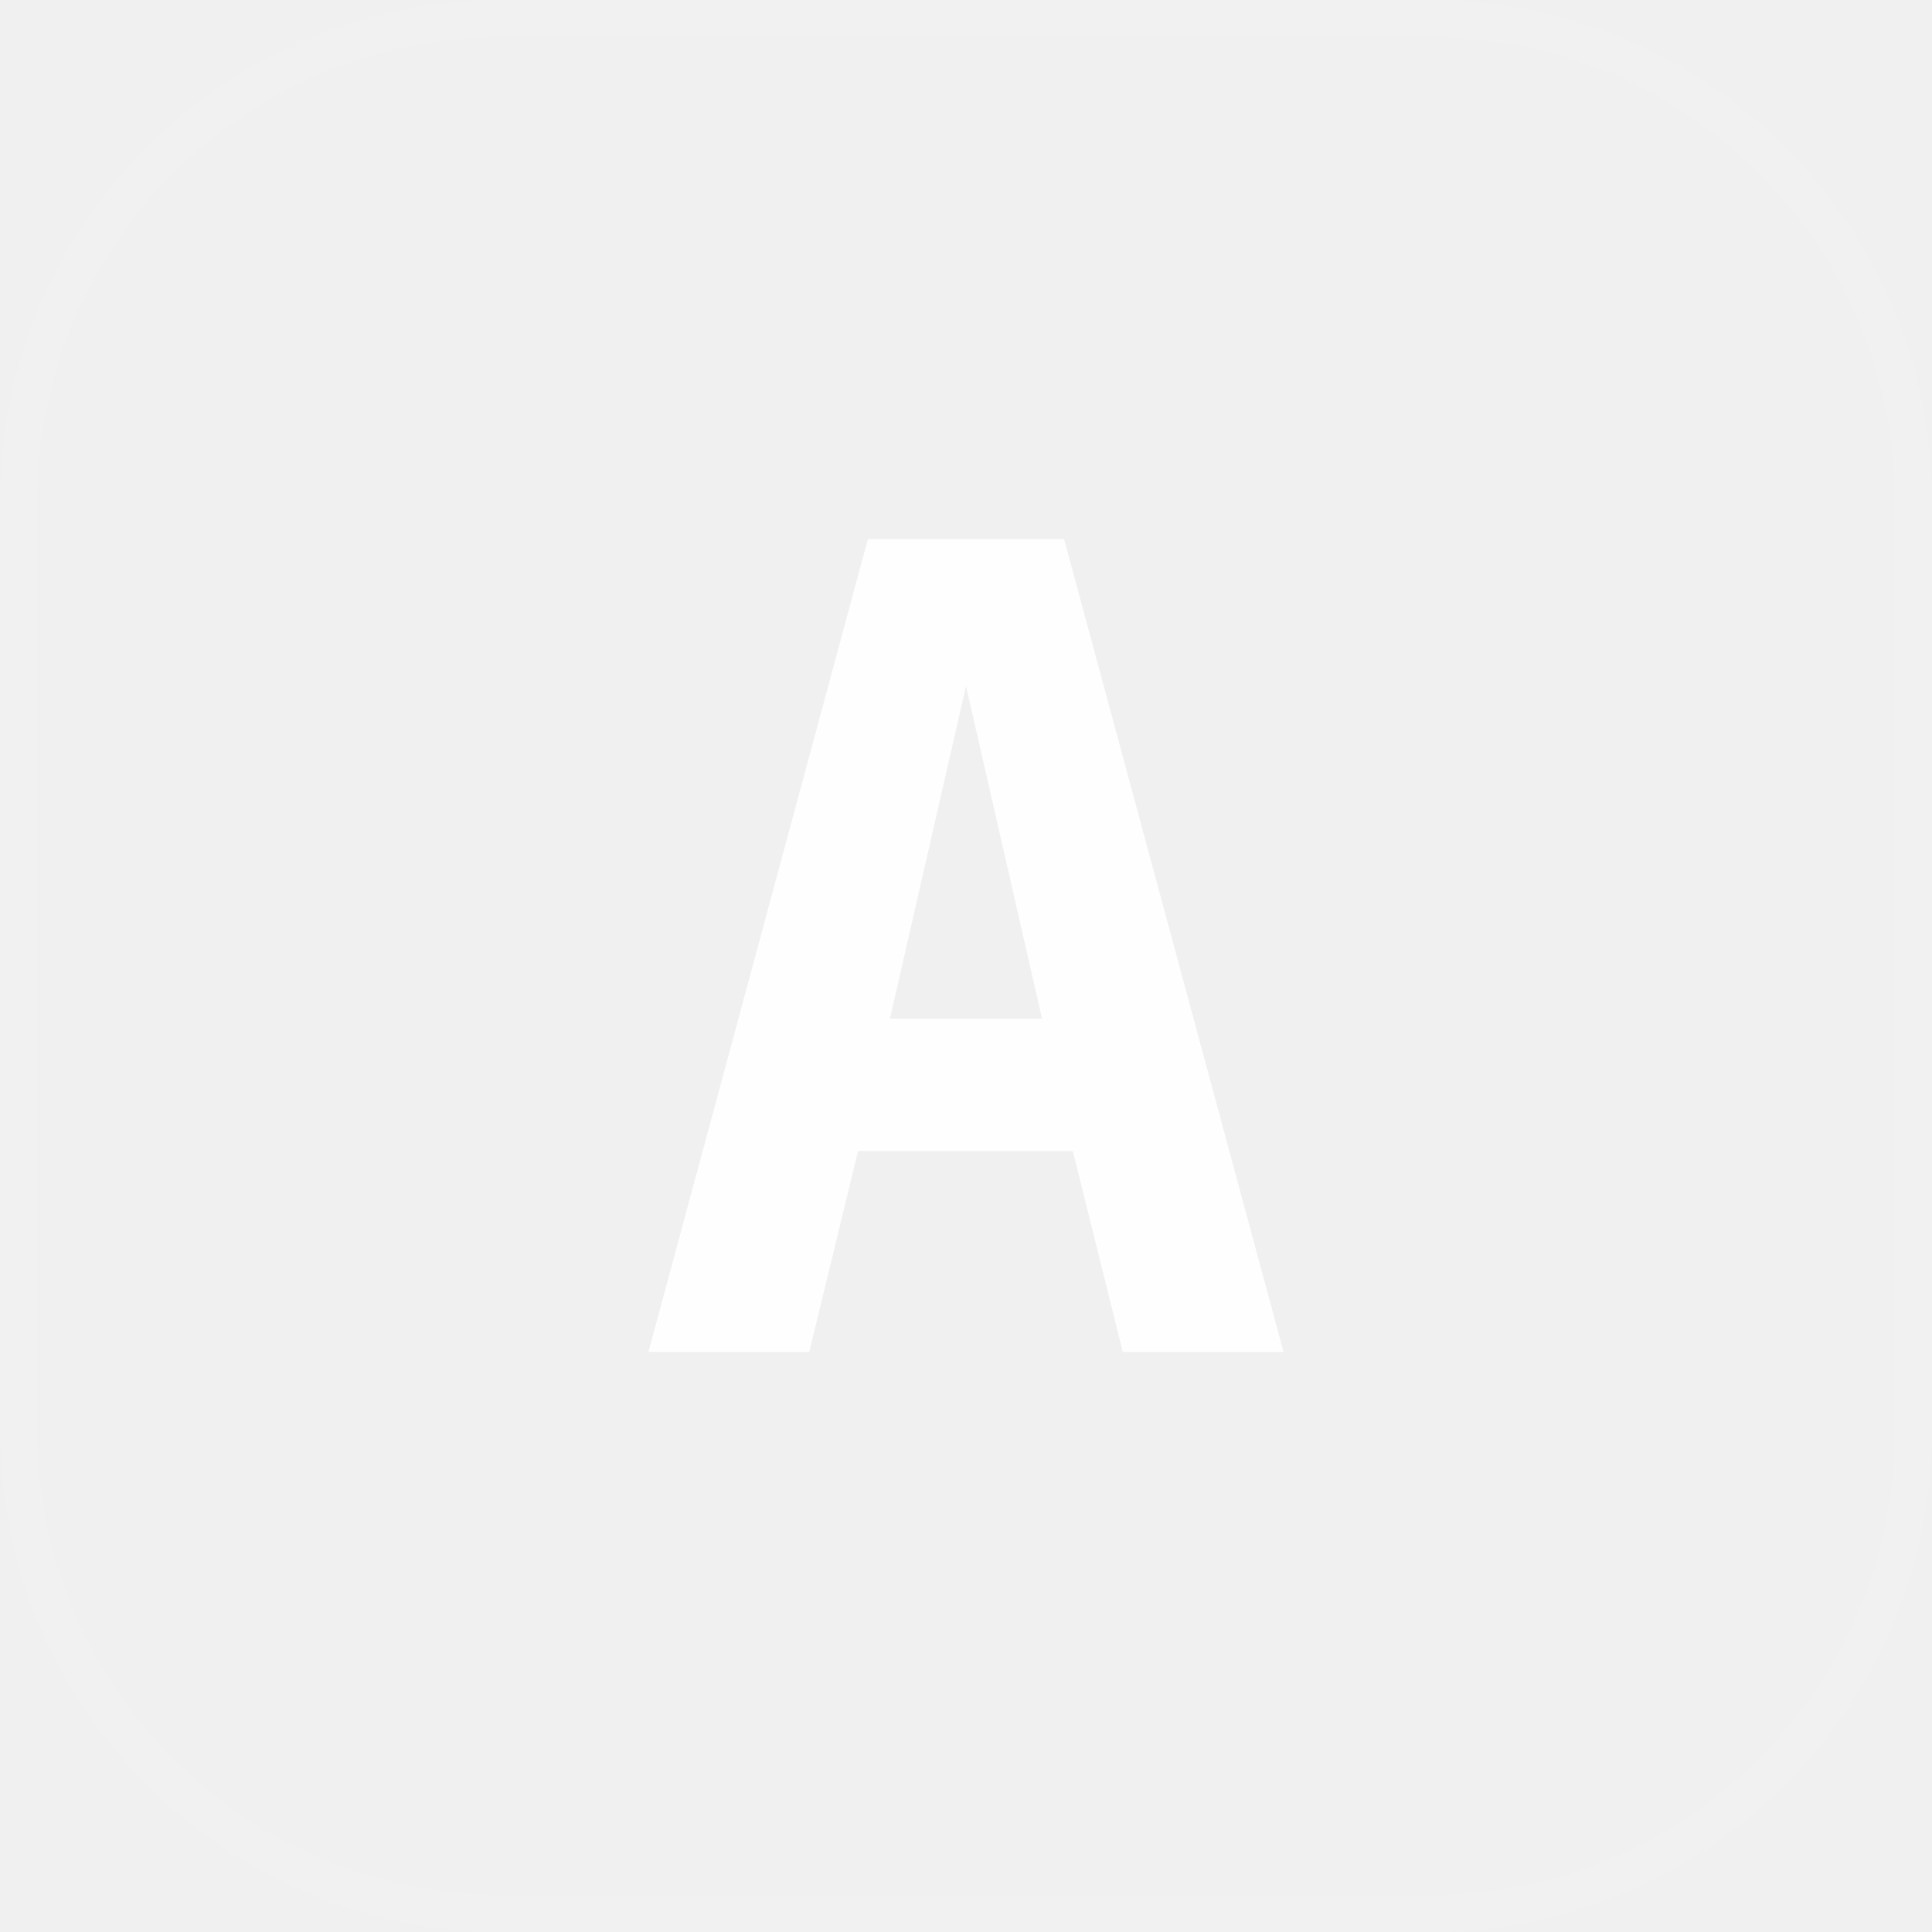
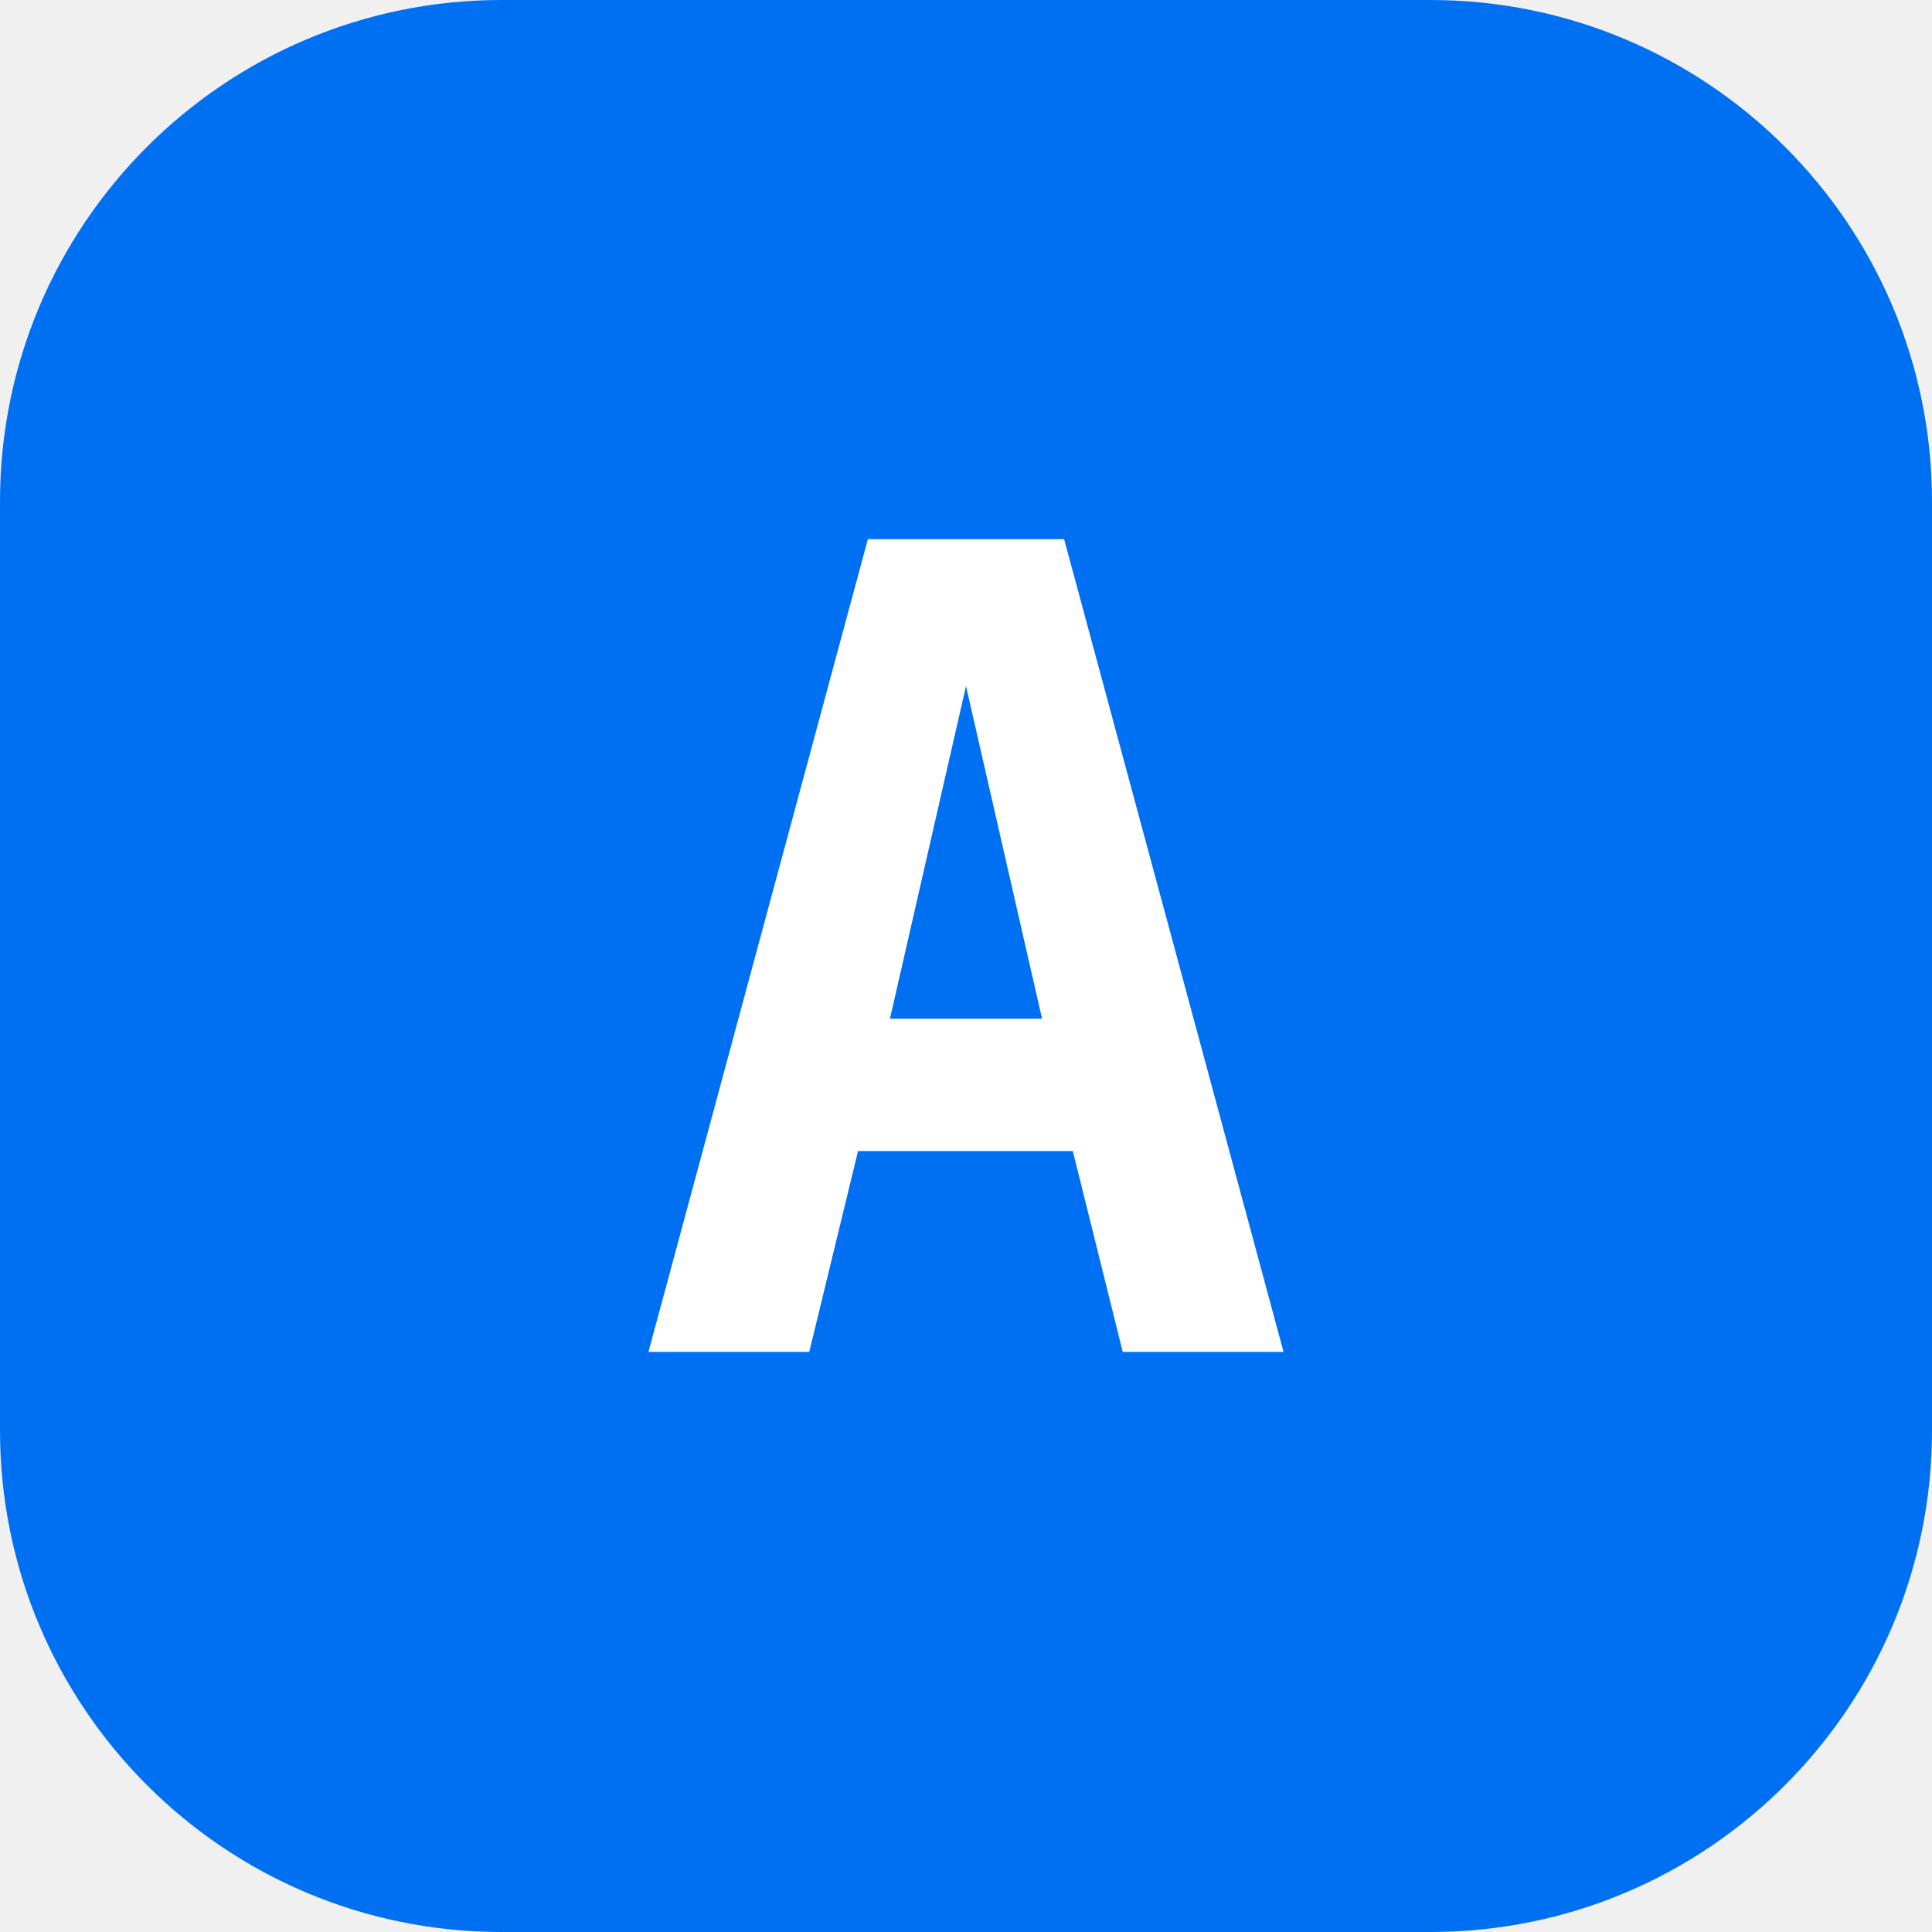
<svg xmlns="http://www.w3.org/2000/svg" width="52" height="52" viewBox="0 0 52 52" fill="none">
-   <rect x="0.5" y="0.5" width="51" height="51" rx="13" stroke="rgba(255,255,255,0.07)" fill="rgba(255,255,255,0.03)" />
-   <text x="26" y="26" text-anchor="middle" dominant-baseline="central" font-size="30" font-weight="800" fill="rgba(255,255,255,0.95)" font-family="JetBrains Mono, SF Mono, monospace">A</text>
+   <rect x="0.5" y="0.5" width="51" height="51" rx="13" stroke="#0070F3" fill="#0070F3" />
+   <text x="26" y="26" text-anchor="middle" dominant-baseline="central" font-size="30" font-weight="800" fill="#FFFFFF" font-family="JetBrains Mono, SF Mono, monospace">A</text>
</svg>
